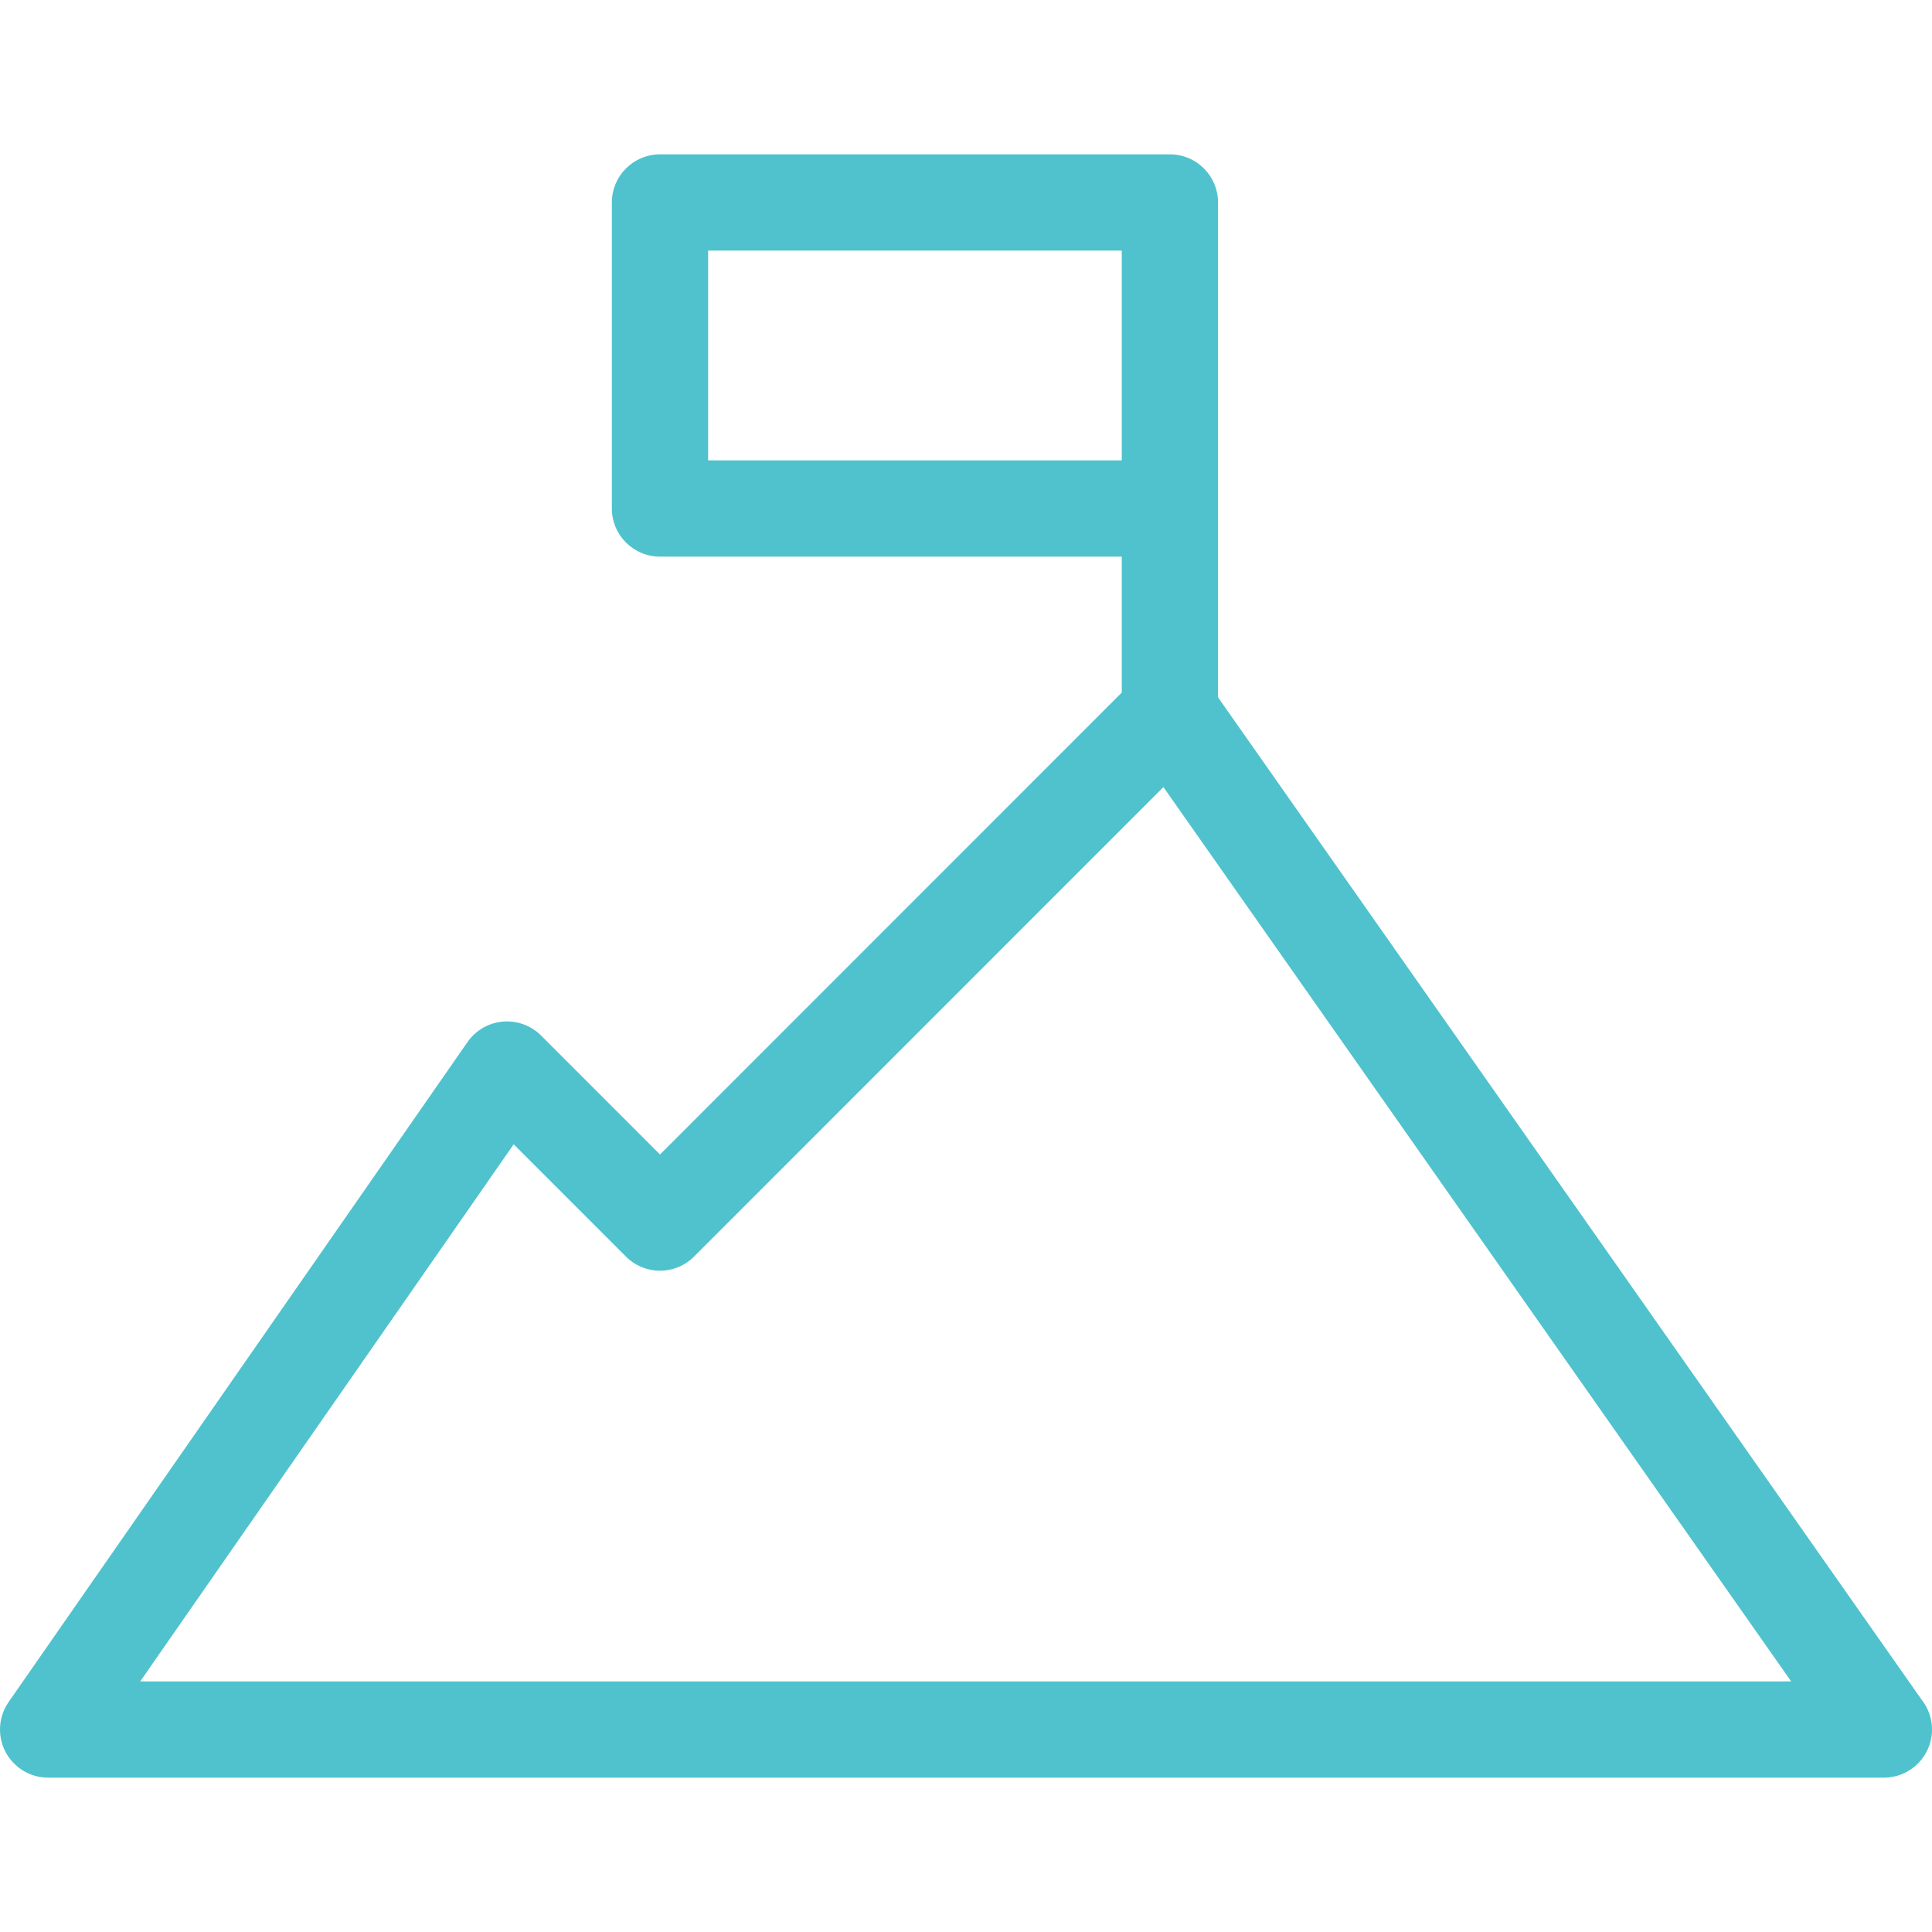
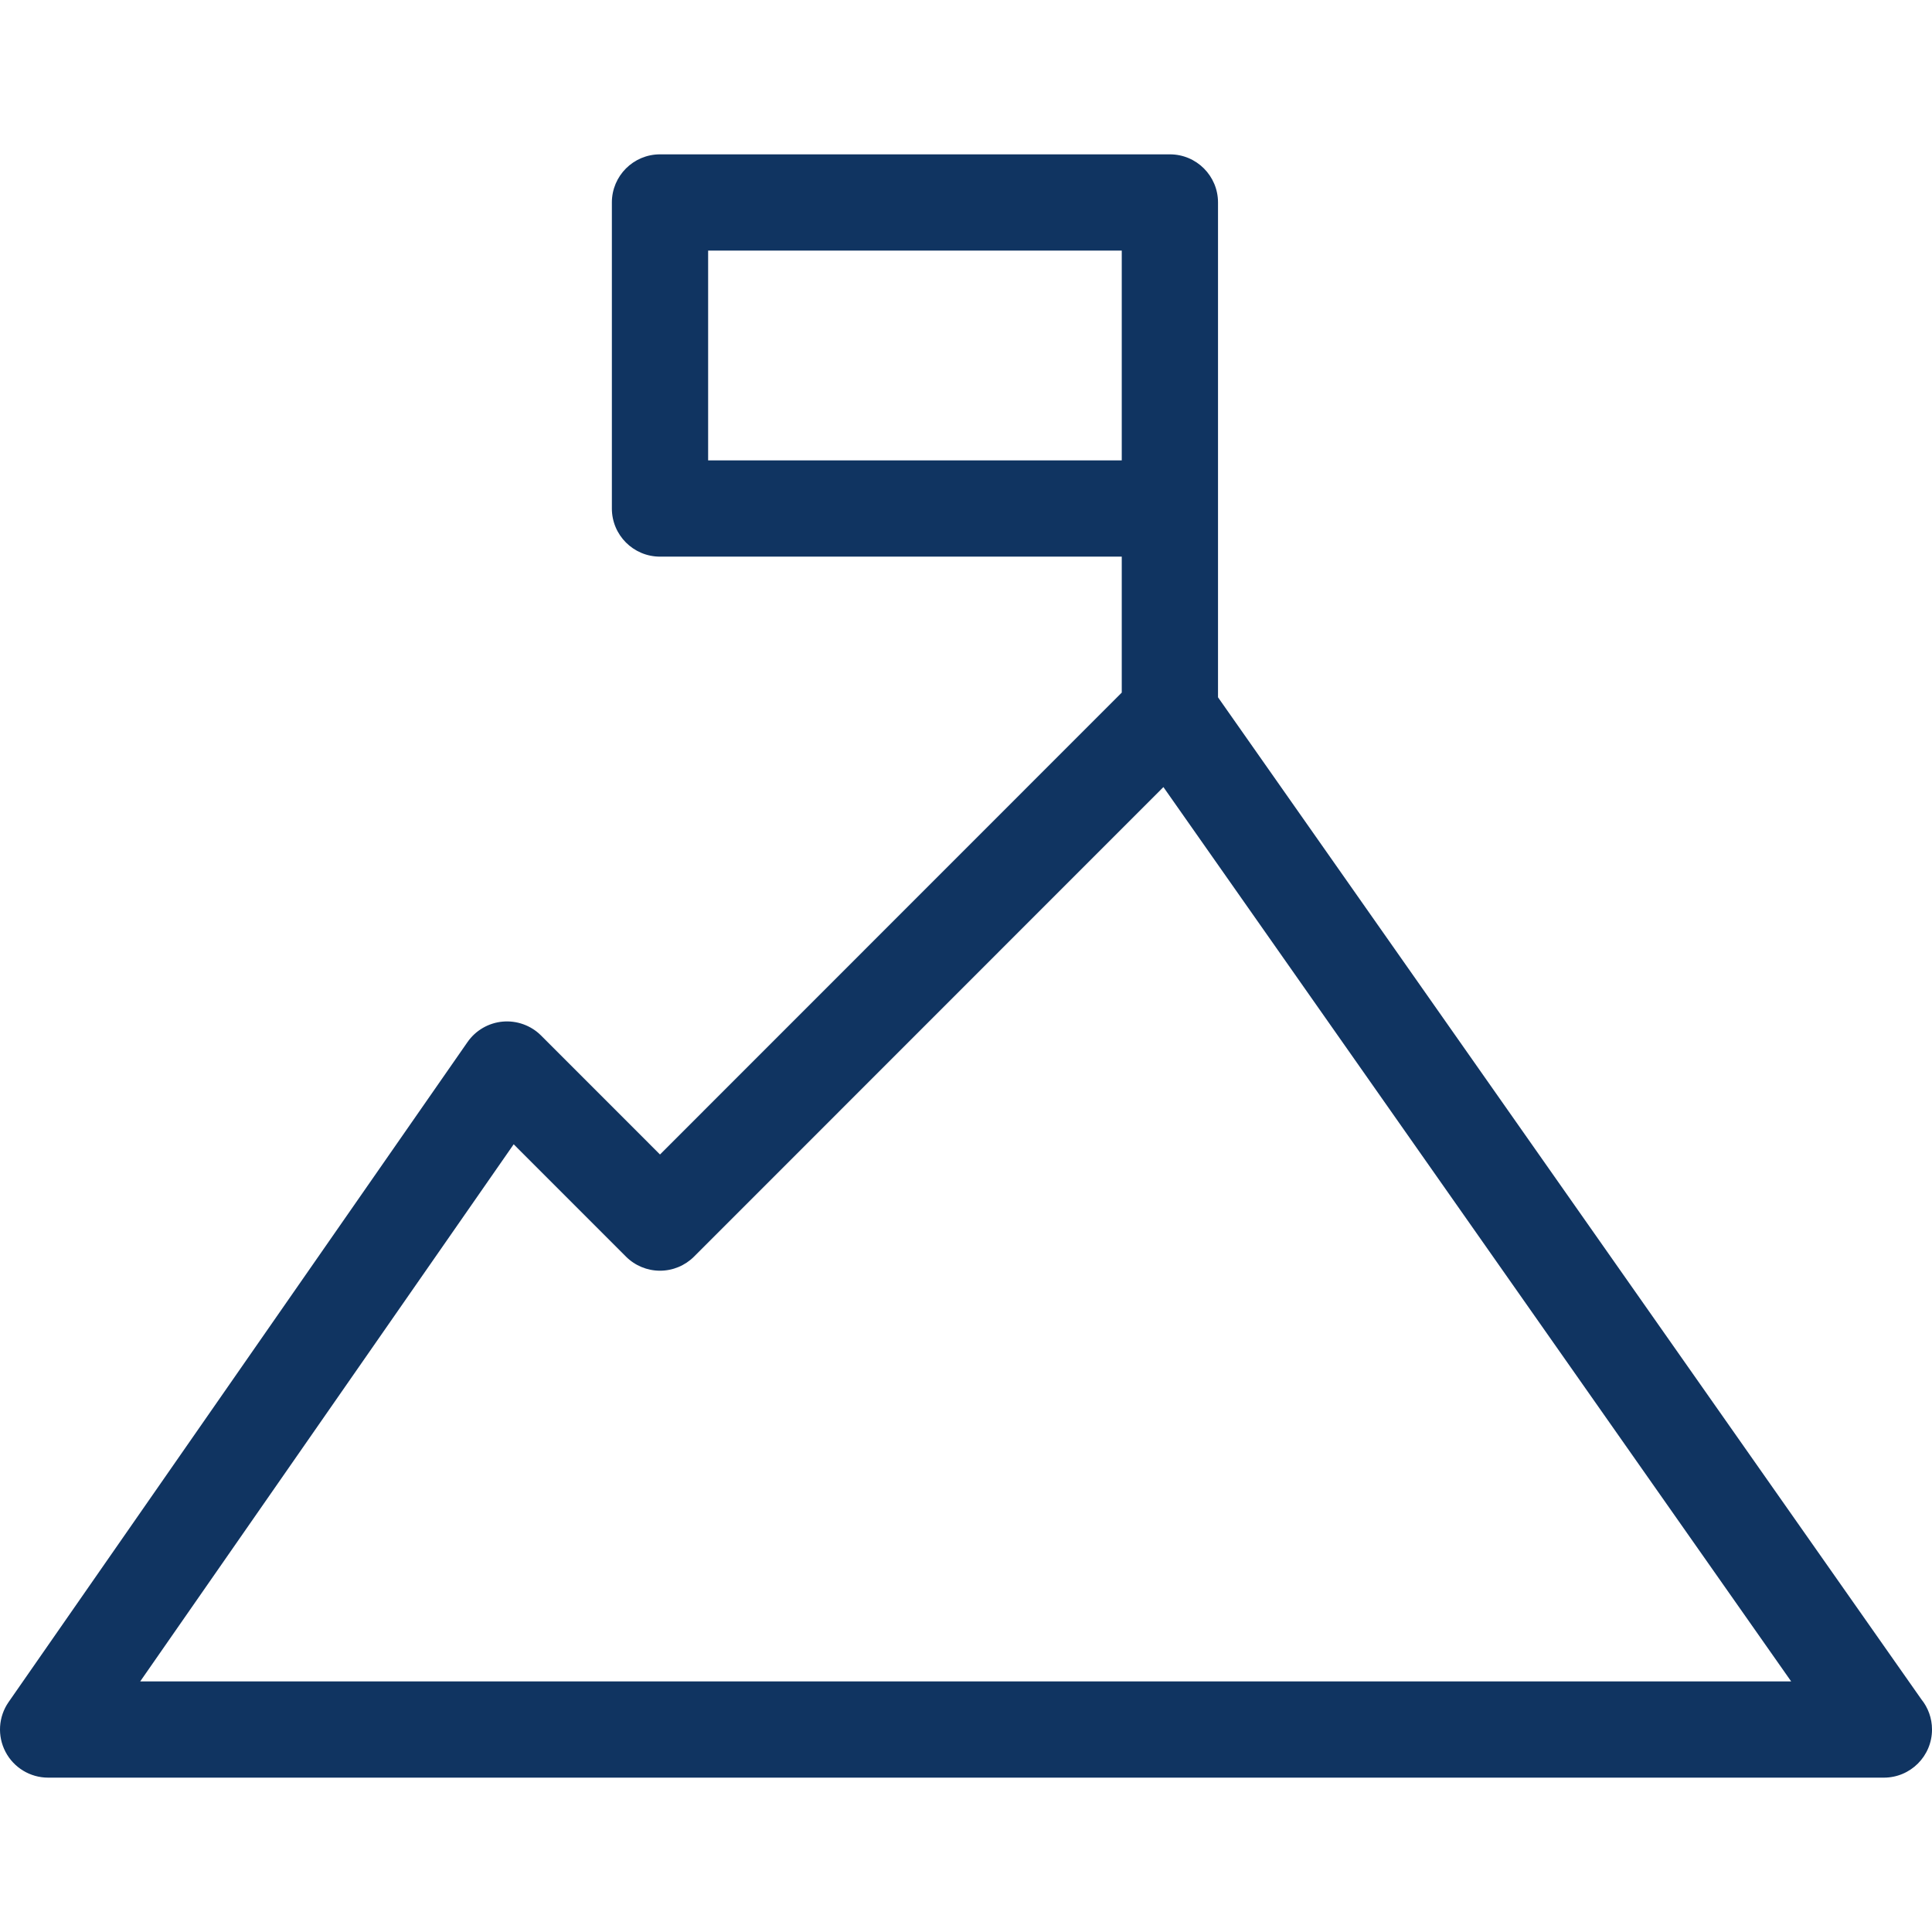
<svg xmlns="http://www.w3.org/2000/svg" version="1.1" id="Capa_1" x="0px" y="0px" viewBox="0 0 301.055 301.055" style="enable-background:new 0 0 301.055 301.055;" xml:space="preserve">
-   <path fill="#4fc2cd" d="M189.798,31.551c0-4.143-3.357-7.5-7.5-7.5h-79.453c-4.143,0-7.5,3.357-7.5,7.5v47.687c0,4.143,3.357,7.5,7.5,7.5h71.953  v21.186L102.845,179.9l-18.532-18.54c-1.571-1.571-3.769-2.362-5.97-2.168c-2.213,0.197-4.225,1.365-5.493,3.189L1.342,265.221  c-1.594,2.292-1.782,5.28-0.488,7.755c1.293,2.476,3.855,4.026,6.647,4.026h286.035c0.008,0.001,0.016,0.001,0.02,0  c4.143,0,7.5-3.357,7.5-7.5c0-1.783-0.622-3.421-1.661-4.708L189.798,108.66V31.551z M110.345,71.738V39.051h64.453v32.687H110.345z   M21.85,262.003l58.195-83.694l17.495,17.503c1.407,1.406,3.315,2.197,5.305,2.197c1.989,0,3.897-0.791,5.304-2.197l73.141-73.165  l97.818,139.357H21.85z" />
+   <path fill="#103461" d="M189.798,31.551c0-4.143-3.357-7.5-7.5-7.5h-79.453c-4.143,0-7.5,3.357-7.5,7.5v47.687c0,4.143,3.357,7.5,7.5,7.5h71.953  v21.186L102.845,179.9l-18.532-18.54c-1.571-1.571-3.769-2.362-5.97-2.168c-2.213,0.197-4.225,1.365-5.493,3.189L1.342,265.221  c-1.594,2.292-1.782,5.28-0.488,7.755c1.293,2.476,3.855,4.026,6.647,4.026h286.035c0.008,0.001,0.016,0.001,0.02,0  c4.143,0,7.5-3.357,7.5-7.5c0-1.783-0.622-3.421-1.661-4.708L189.798,108.66V31.551z M110.345,71.738V39.051h64.453v32.687H110.345z   M21.85,262.003l58.195-83.694l17.495,17.503c1.407,1.406,3.315,2.197,5.305,2.197c1.989,0,3.897-0.791,5.304-2.197l73.141-73.165  l97.818,139.357H21.85z" />
  <g>
</g>
  <g>
</g>
  <g>
</g>
  <g>
</g>
  <g>
</g>
  <g>
</g>
  <g>
</g>
  <g>
</g>
  <g>
</g>
  <g>
</g>
  <g>
</g>
  <g>
</g>
  <g>
</g>
  <g>
</g>
  <g>
</g>
</svg>
